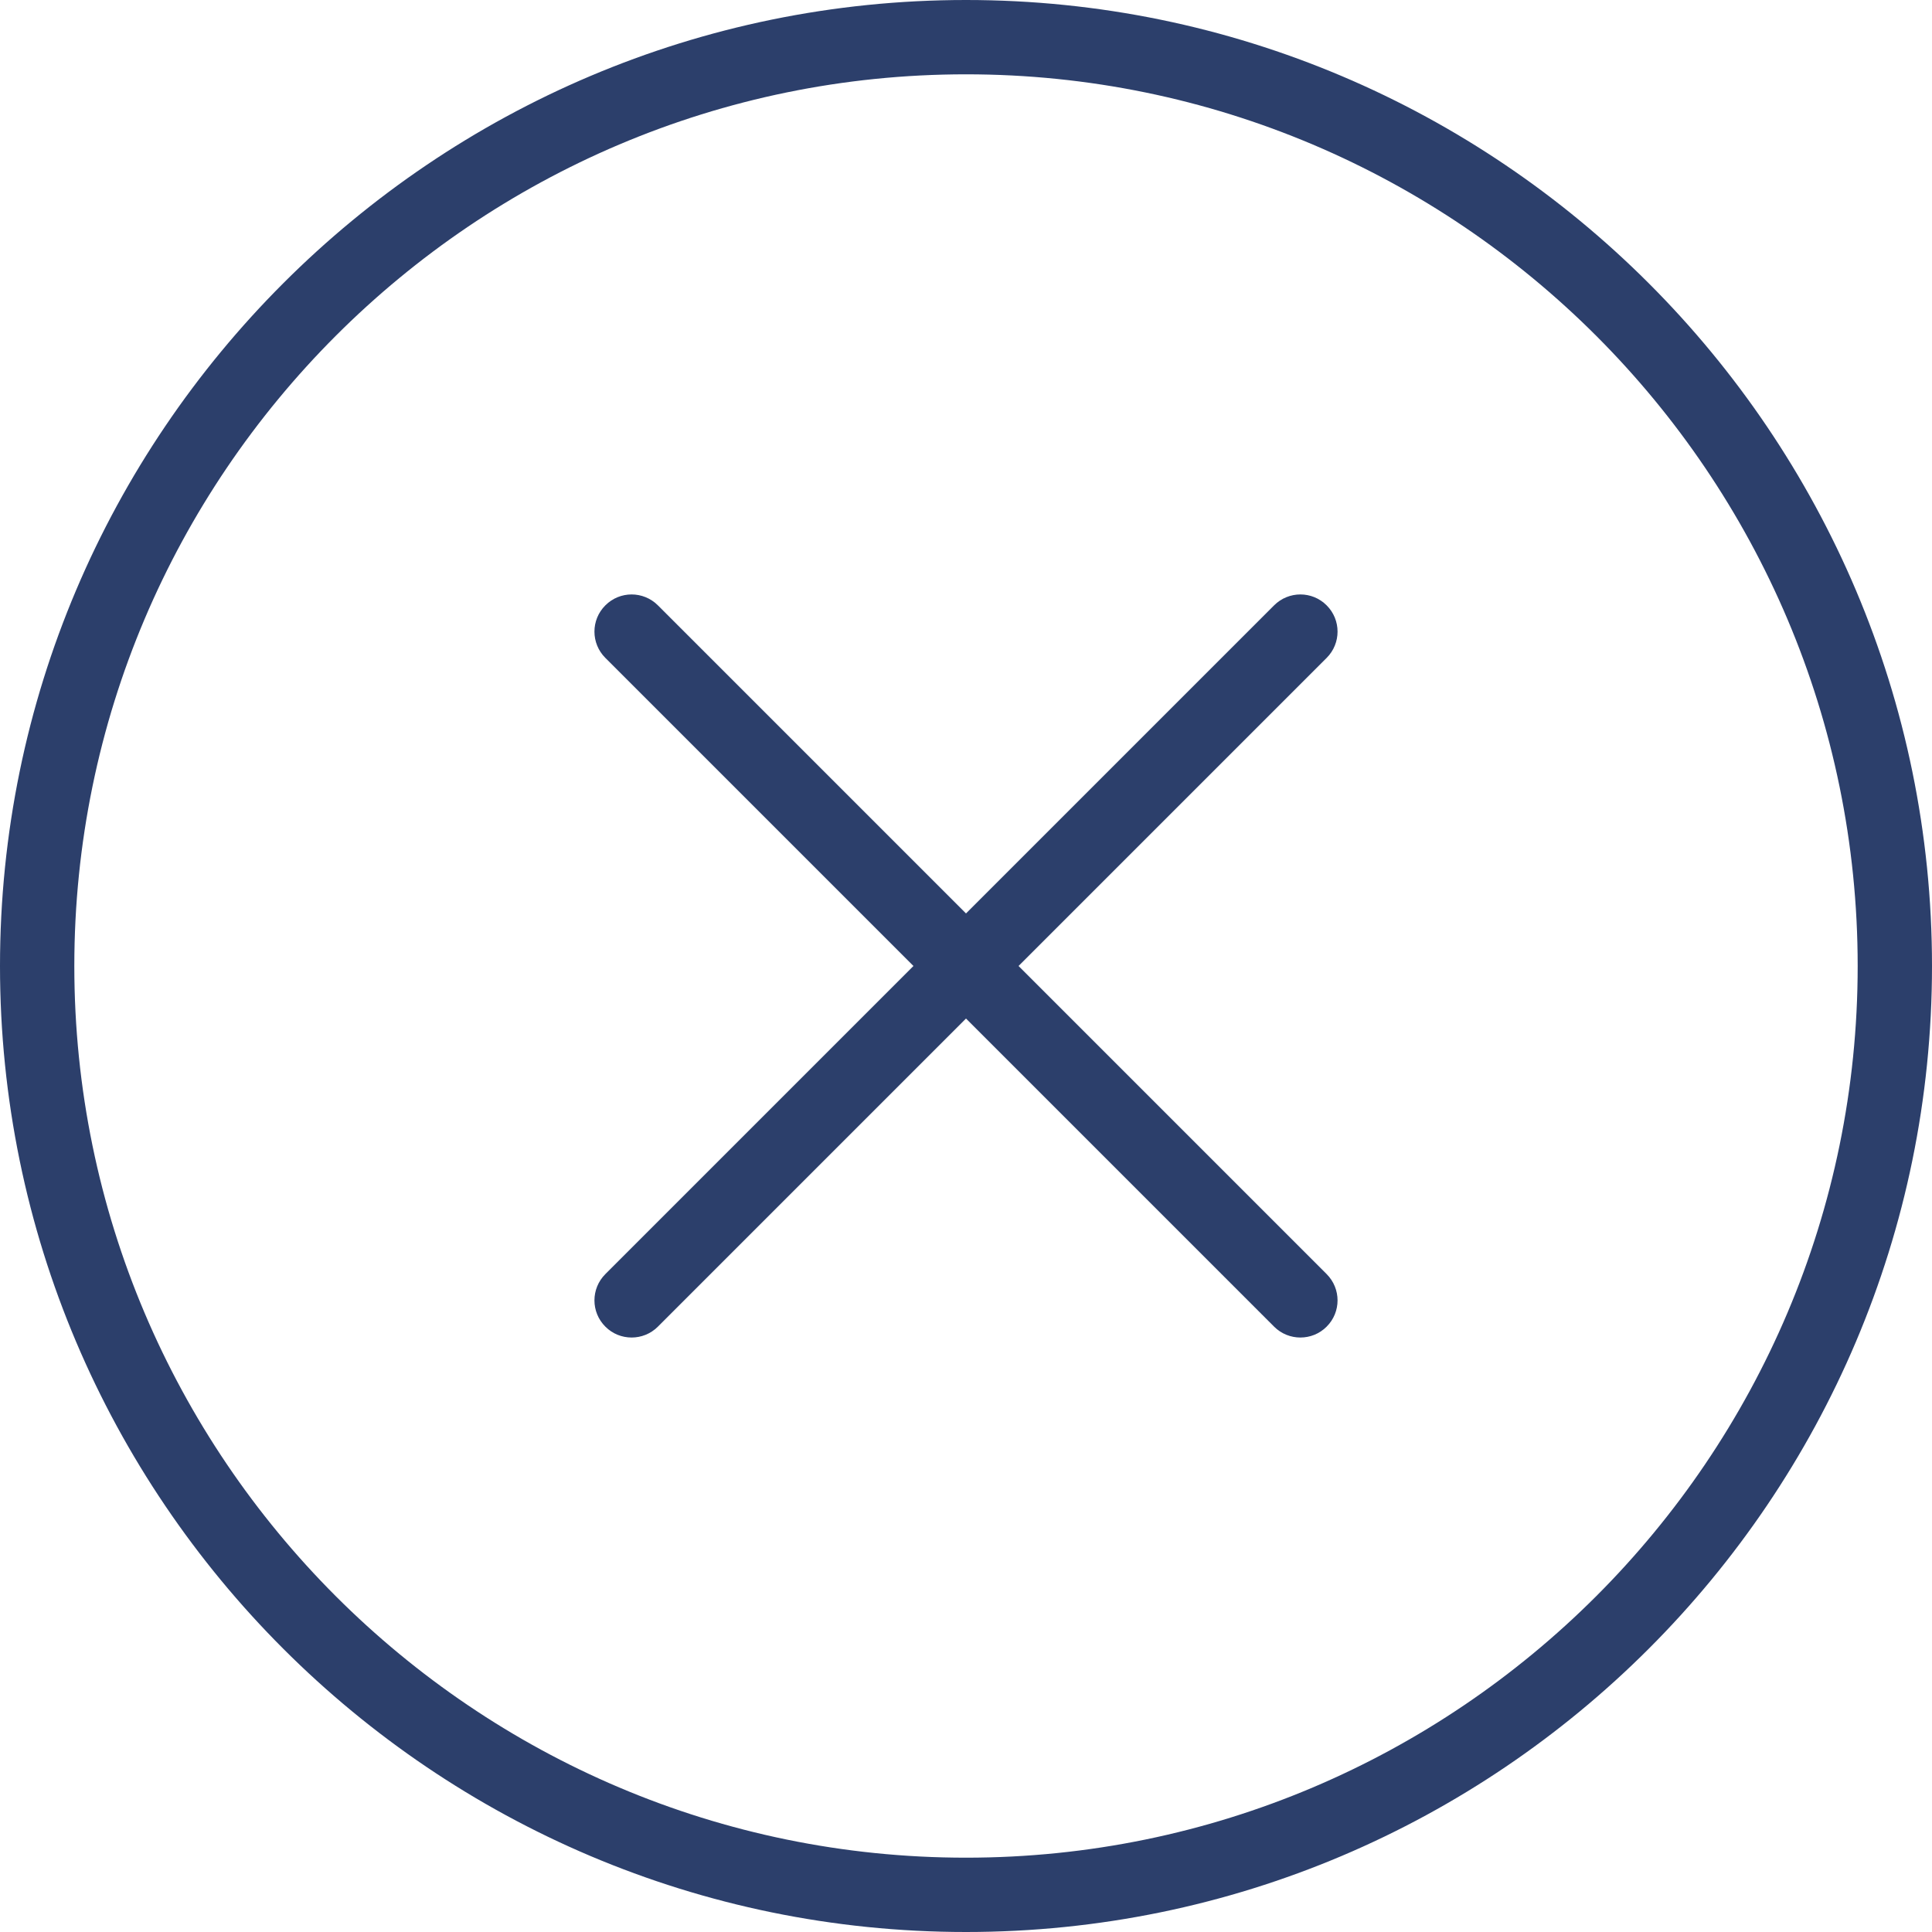
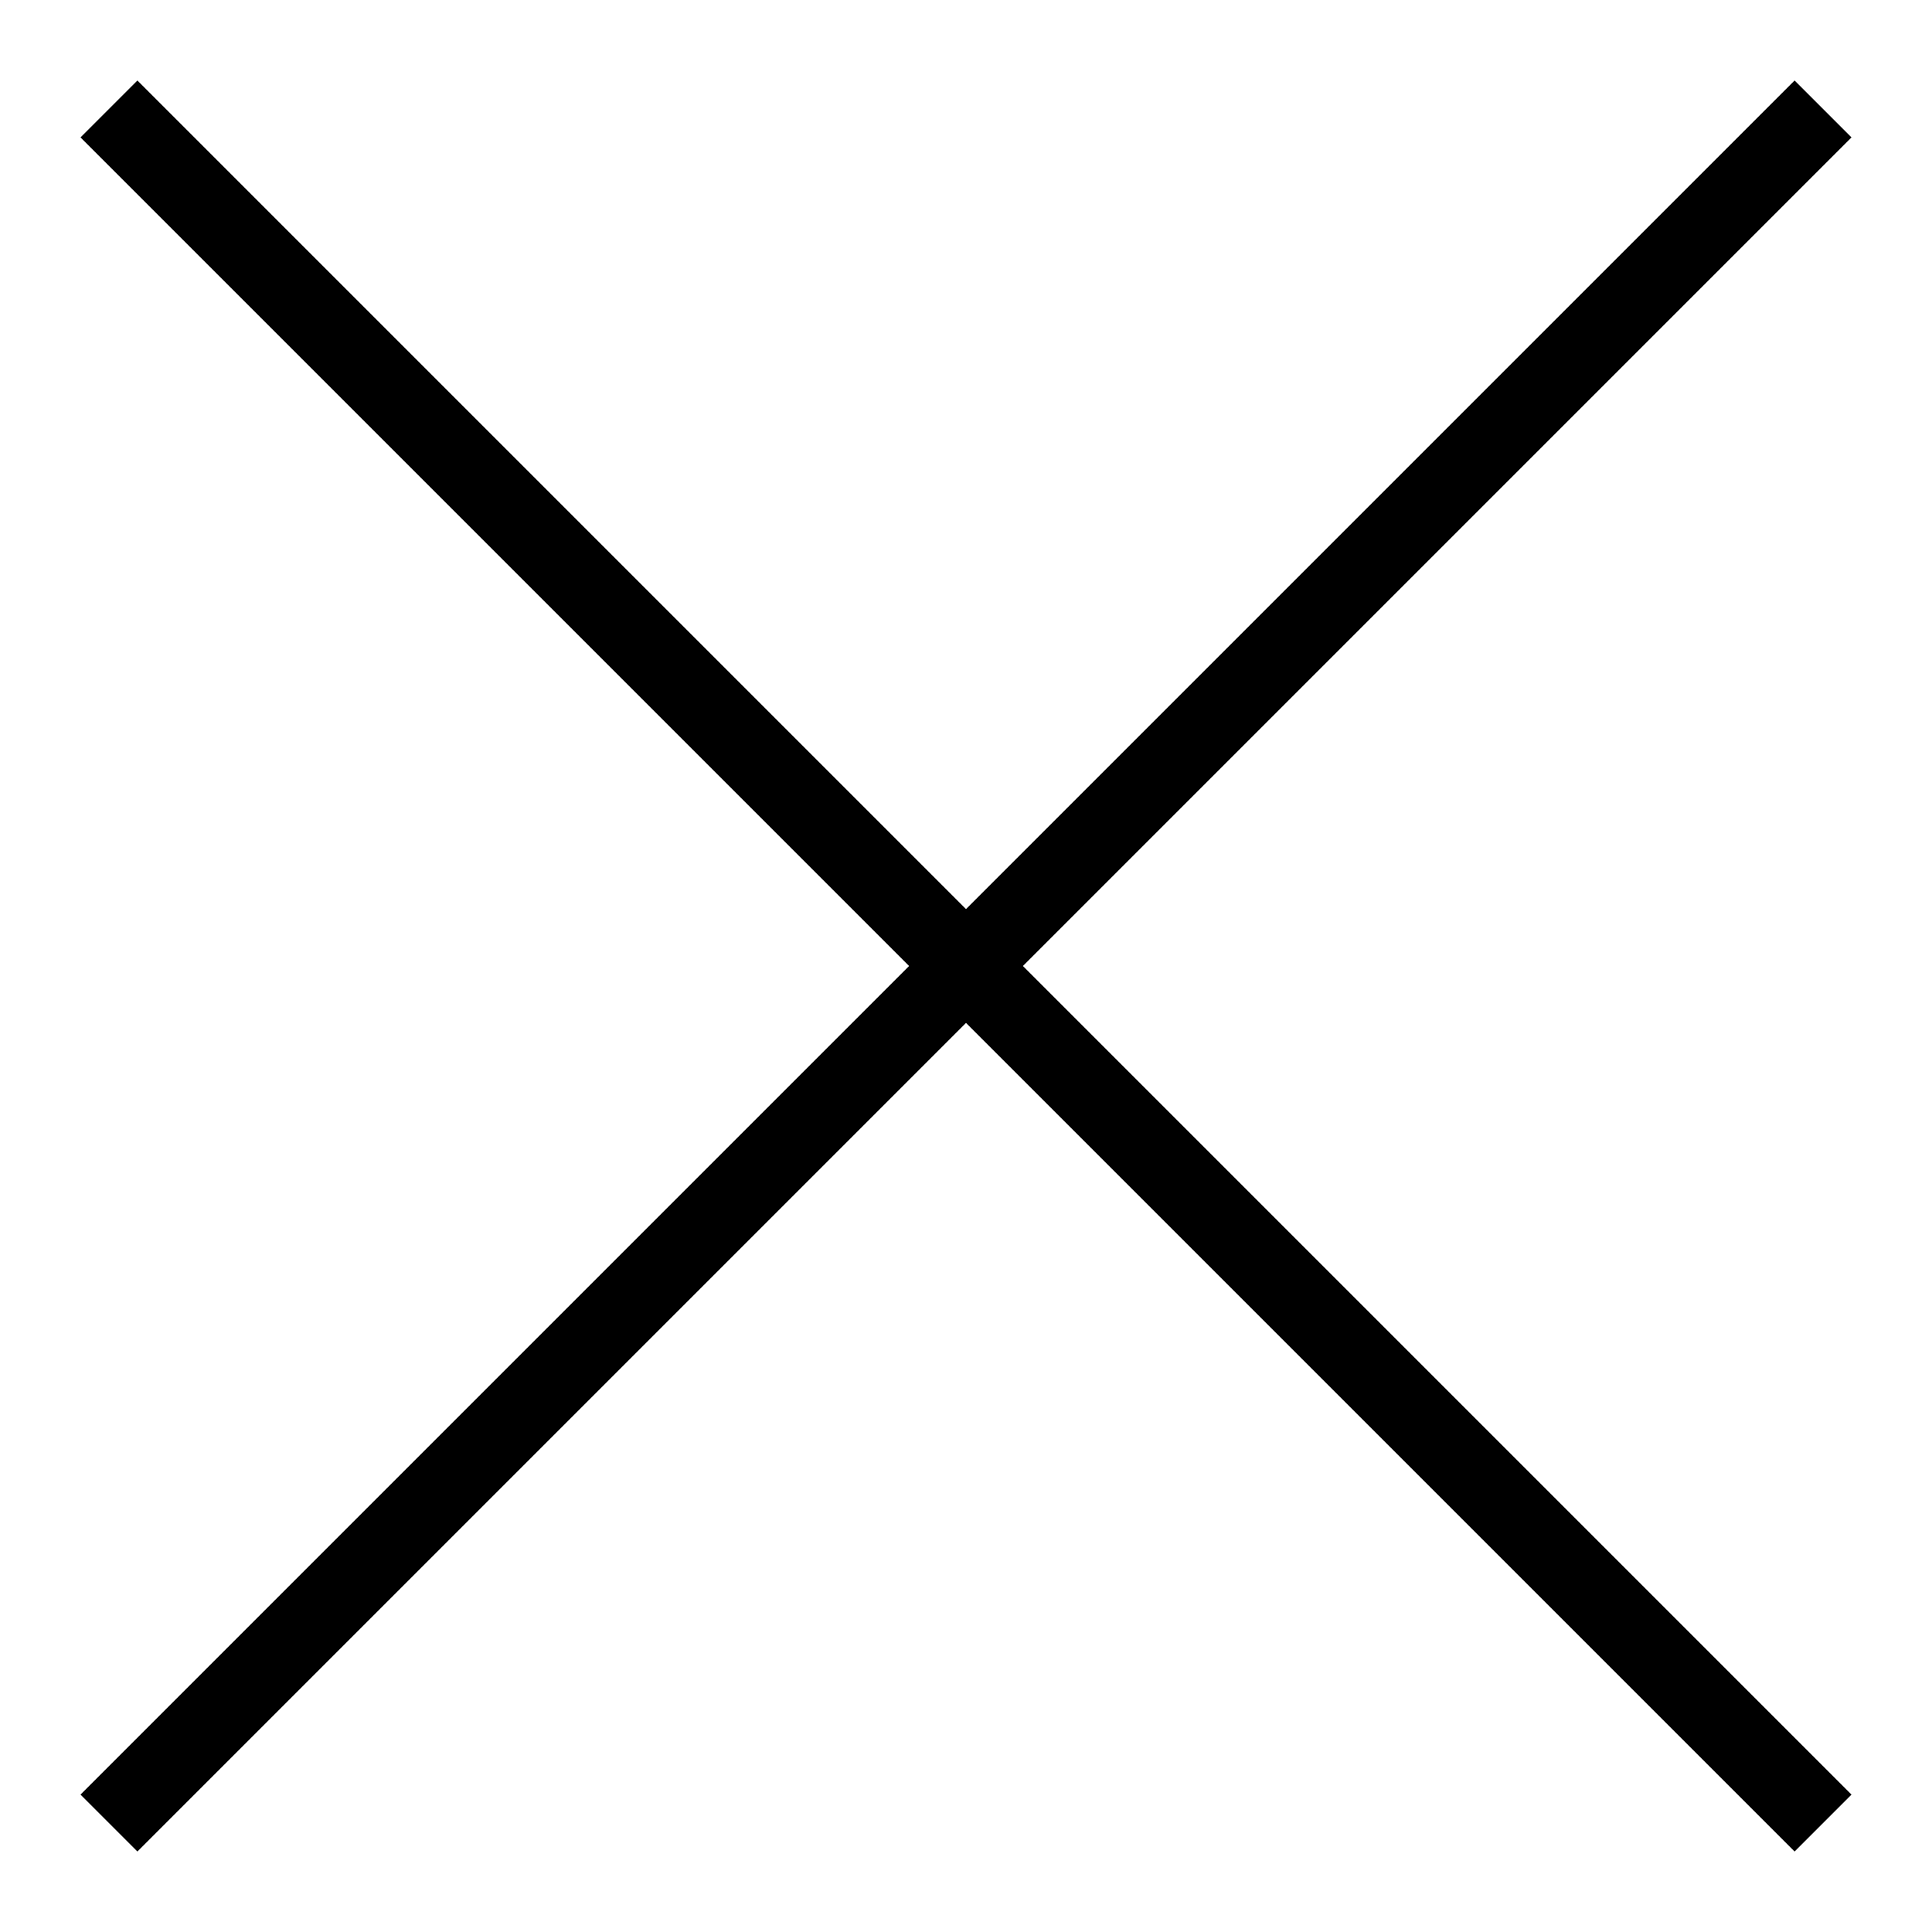
- <svg xmlns="http://www.w3.org/2000/svg" width="30px" height="30px" viewBox="0 0 30 30" version="1.1">
-   <defs />
-   <g id="Icon-/-Cross" stroke="none" stroke-width="1" fill="none" fill-rule="evenodd">
-     <g id="error" fill="#2C3F6B" fill-rule="nonzero">
-       <path d="M15,0 C6.729,0 0,6.729 0,15 C0,23.271 6.729,30 15,30 C23.271,30 30,23.271 30,15 C30,6.729 23.271,0 15,0 Z M15,28.846 C7.366,28.846 1.154,22.634 1.154,15 C1.154,7.366 7.366,1.154 15,1.154 C22.634,1.154 28.846,7.366 28.846,15 C28.846,22.634 22.634,28.846 15,28.846 Z" id="Shape" />
-       <path d="M20.6,9.4 C20.375,9.174 20.01,9.174 19.784,9.4 L15,14.184 L10.216,9.4 C9.99,9.174 9.625,9.174 9.4,9.4 C9.174,9.625 9.174,9.99 9.4,10.216 L14.184,15 L9.4,19.784 C9.174,20.01 9.174,20.375 9.4,20.6 C9.512,20.713 9.66,20.769 9.808,20.769 C9.955,20.769 10.103,20.713 10.216,20.6 L15,15.816 L19.784,20.6 C19.897,20.713 20.045,20.769 20.192,20.769 C20.34,20.769 20.488,20.713 20.6,20.6 C20.826,20.375 20.826,20.01 20.6,19.784 L15.816,15 L20.6,10.216 C20.826,9.99 20.826,9.625 20.6,9.4 Z" id="Shape" />
-     </g>
-   </g>
+ <svg xmlns="http://www.w3.org/2000/svg" width="24" height="24" fill-rule="evenodd" clip-rule="evenodd">
+   <path d="M12 11.293l10.293-10.293.707.707-10.293 10.293 10.293 10.293-.707.707-10.293-10.293-10.293 10.293-.707-.707 10.293-10.293-10.293-10.293.707-.707 10.293 10.293z" />
</svg>
